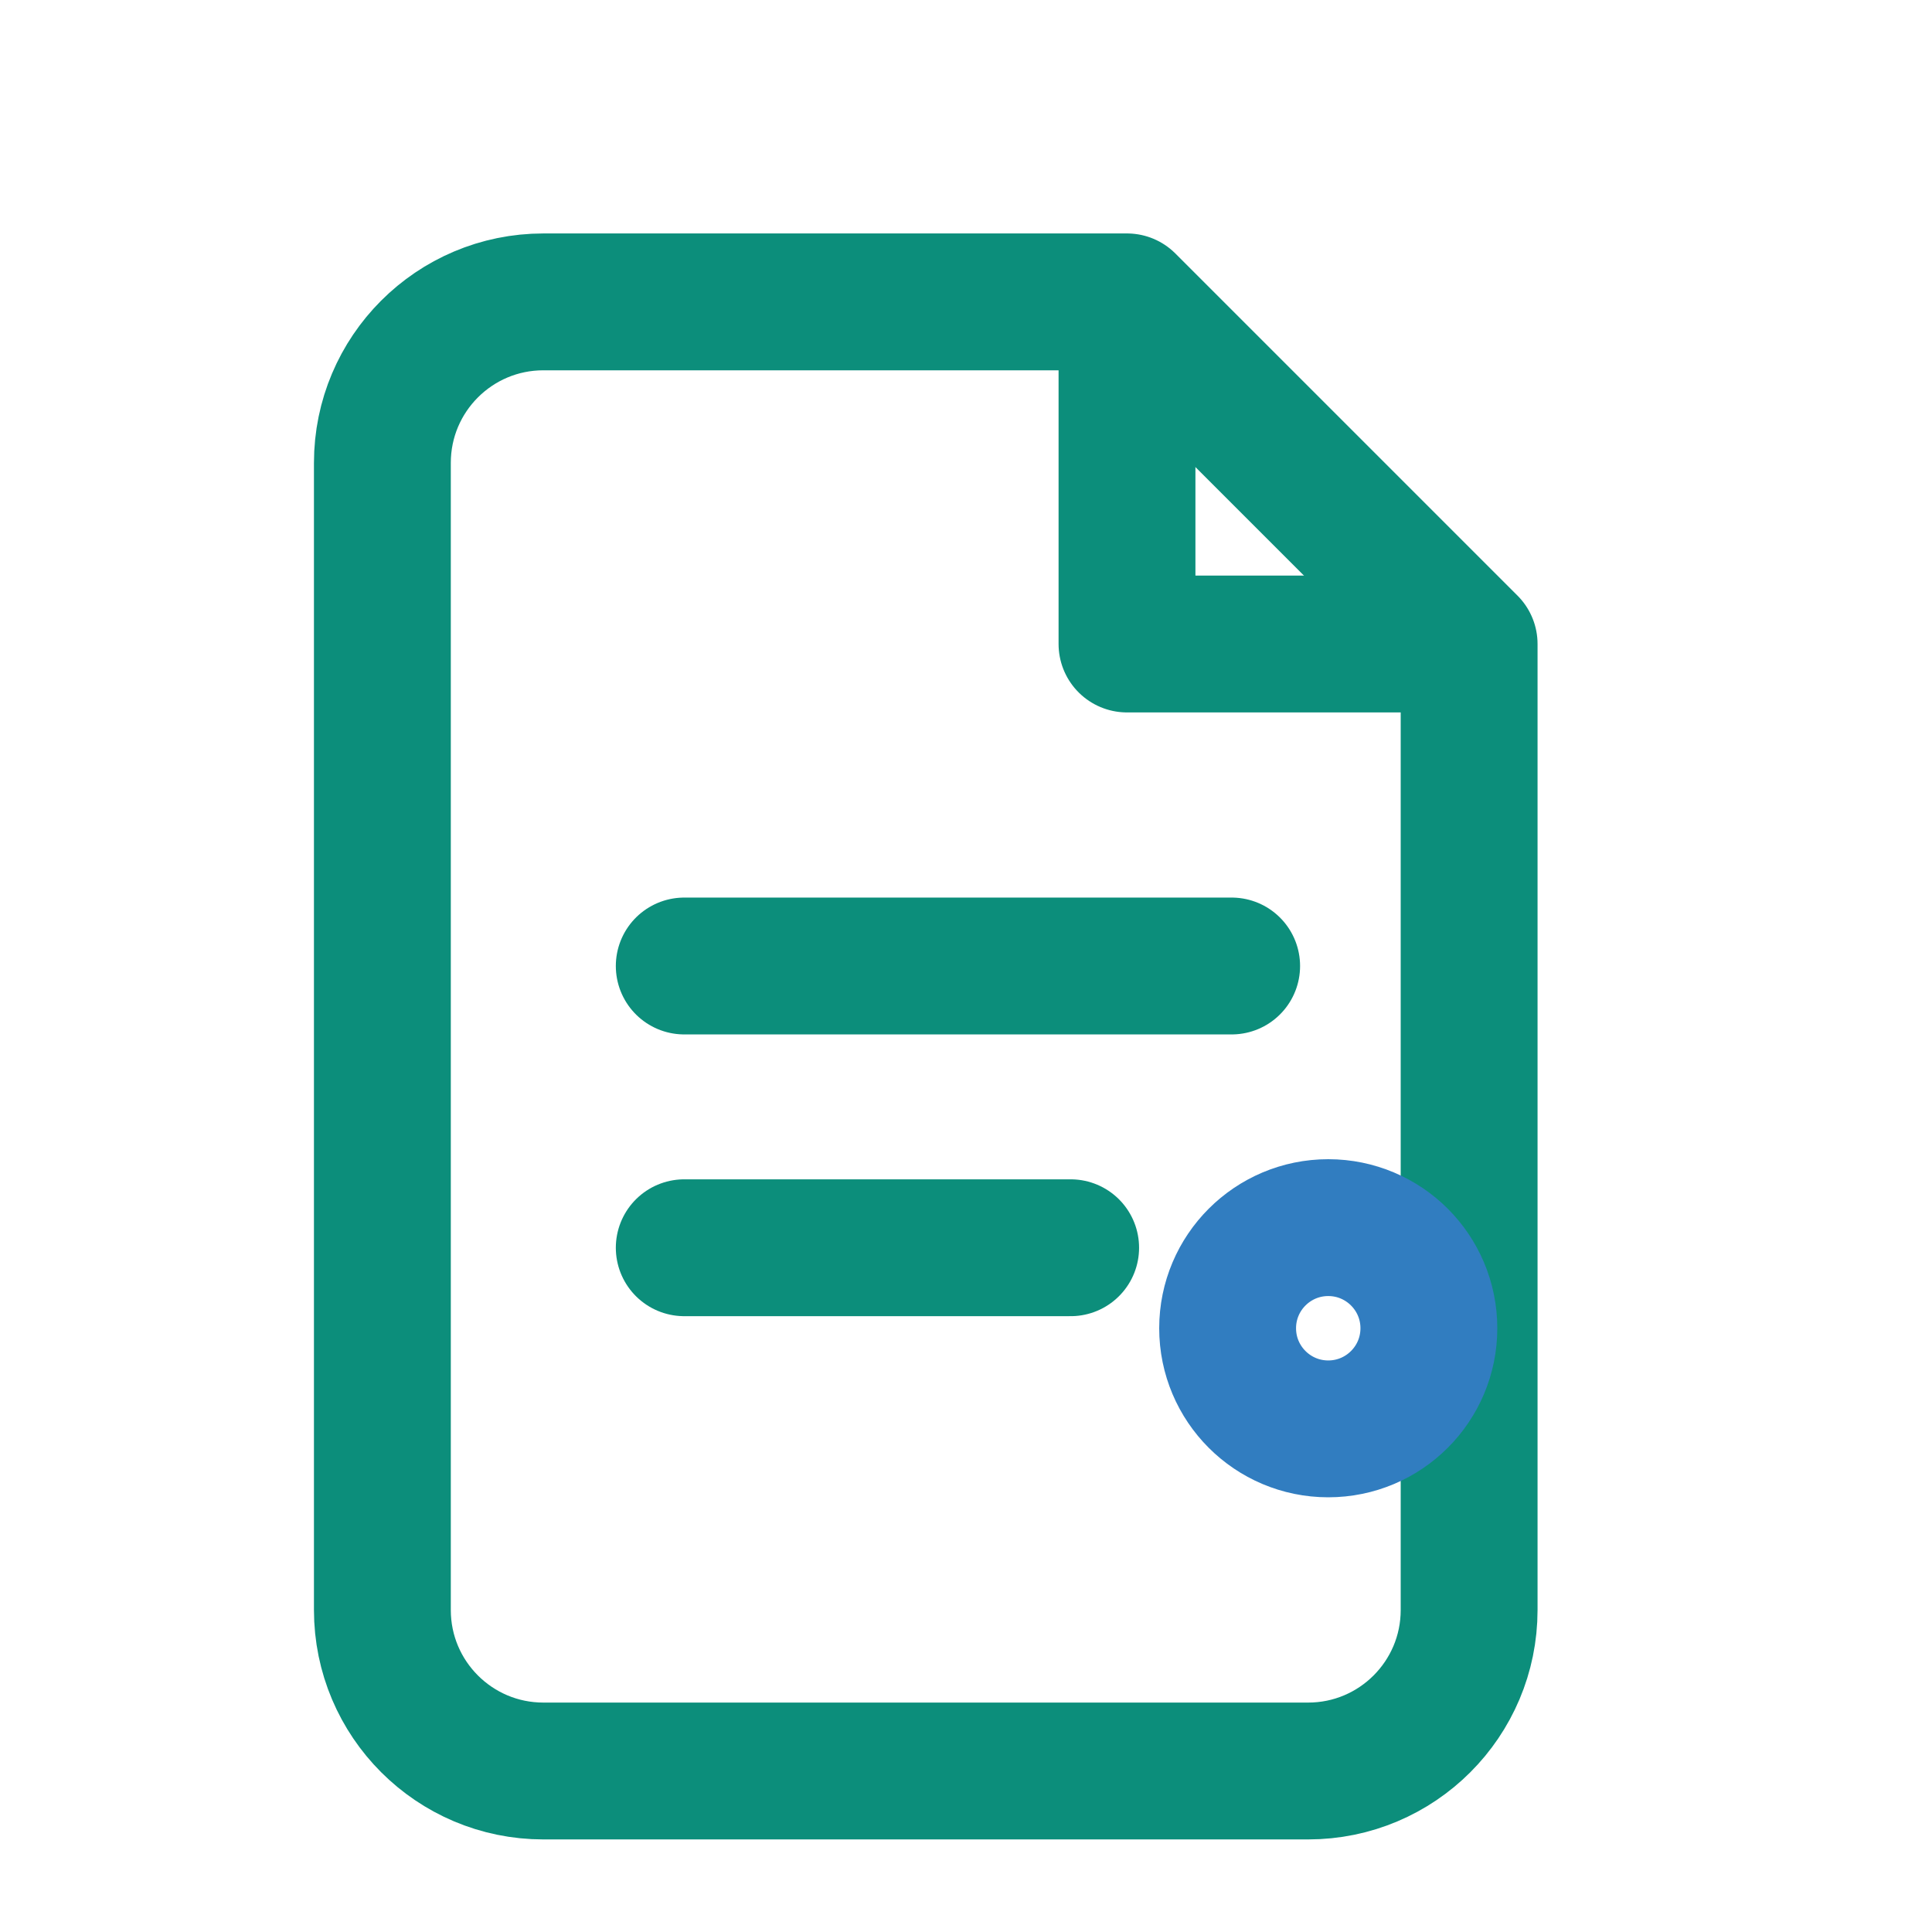
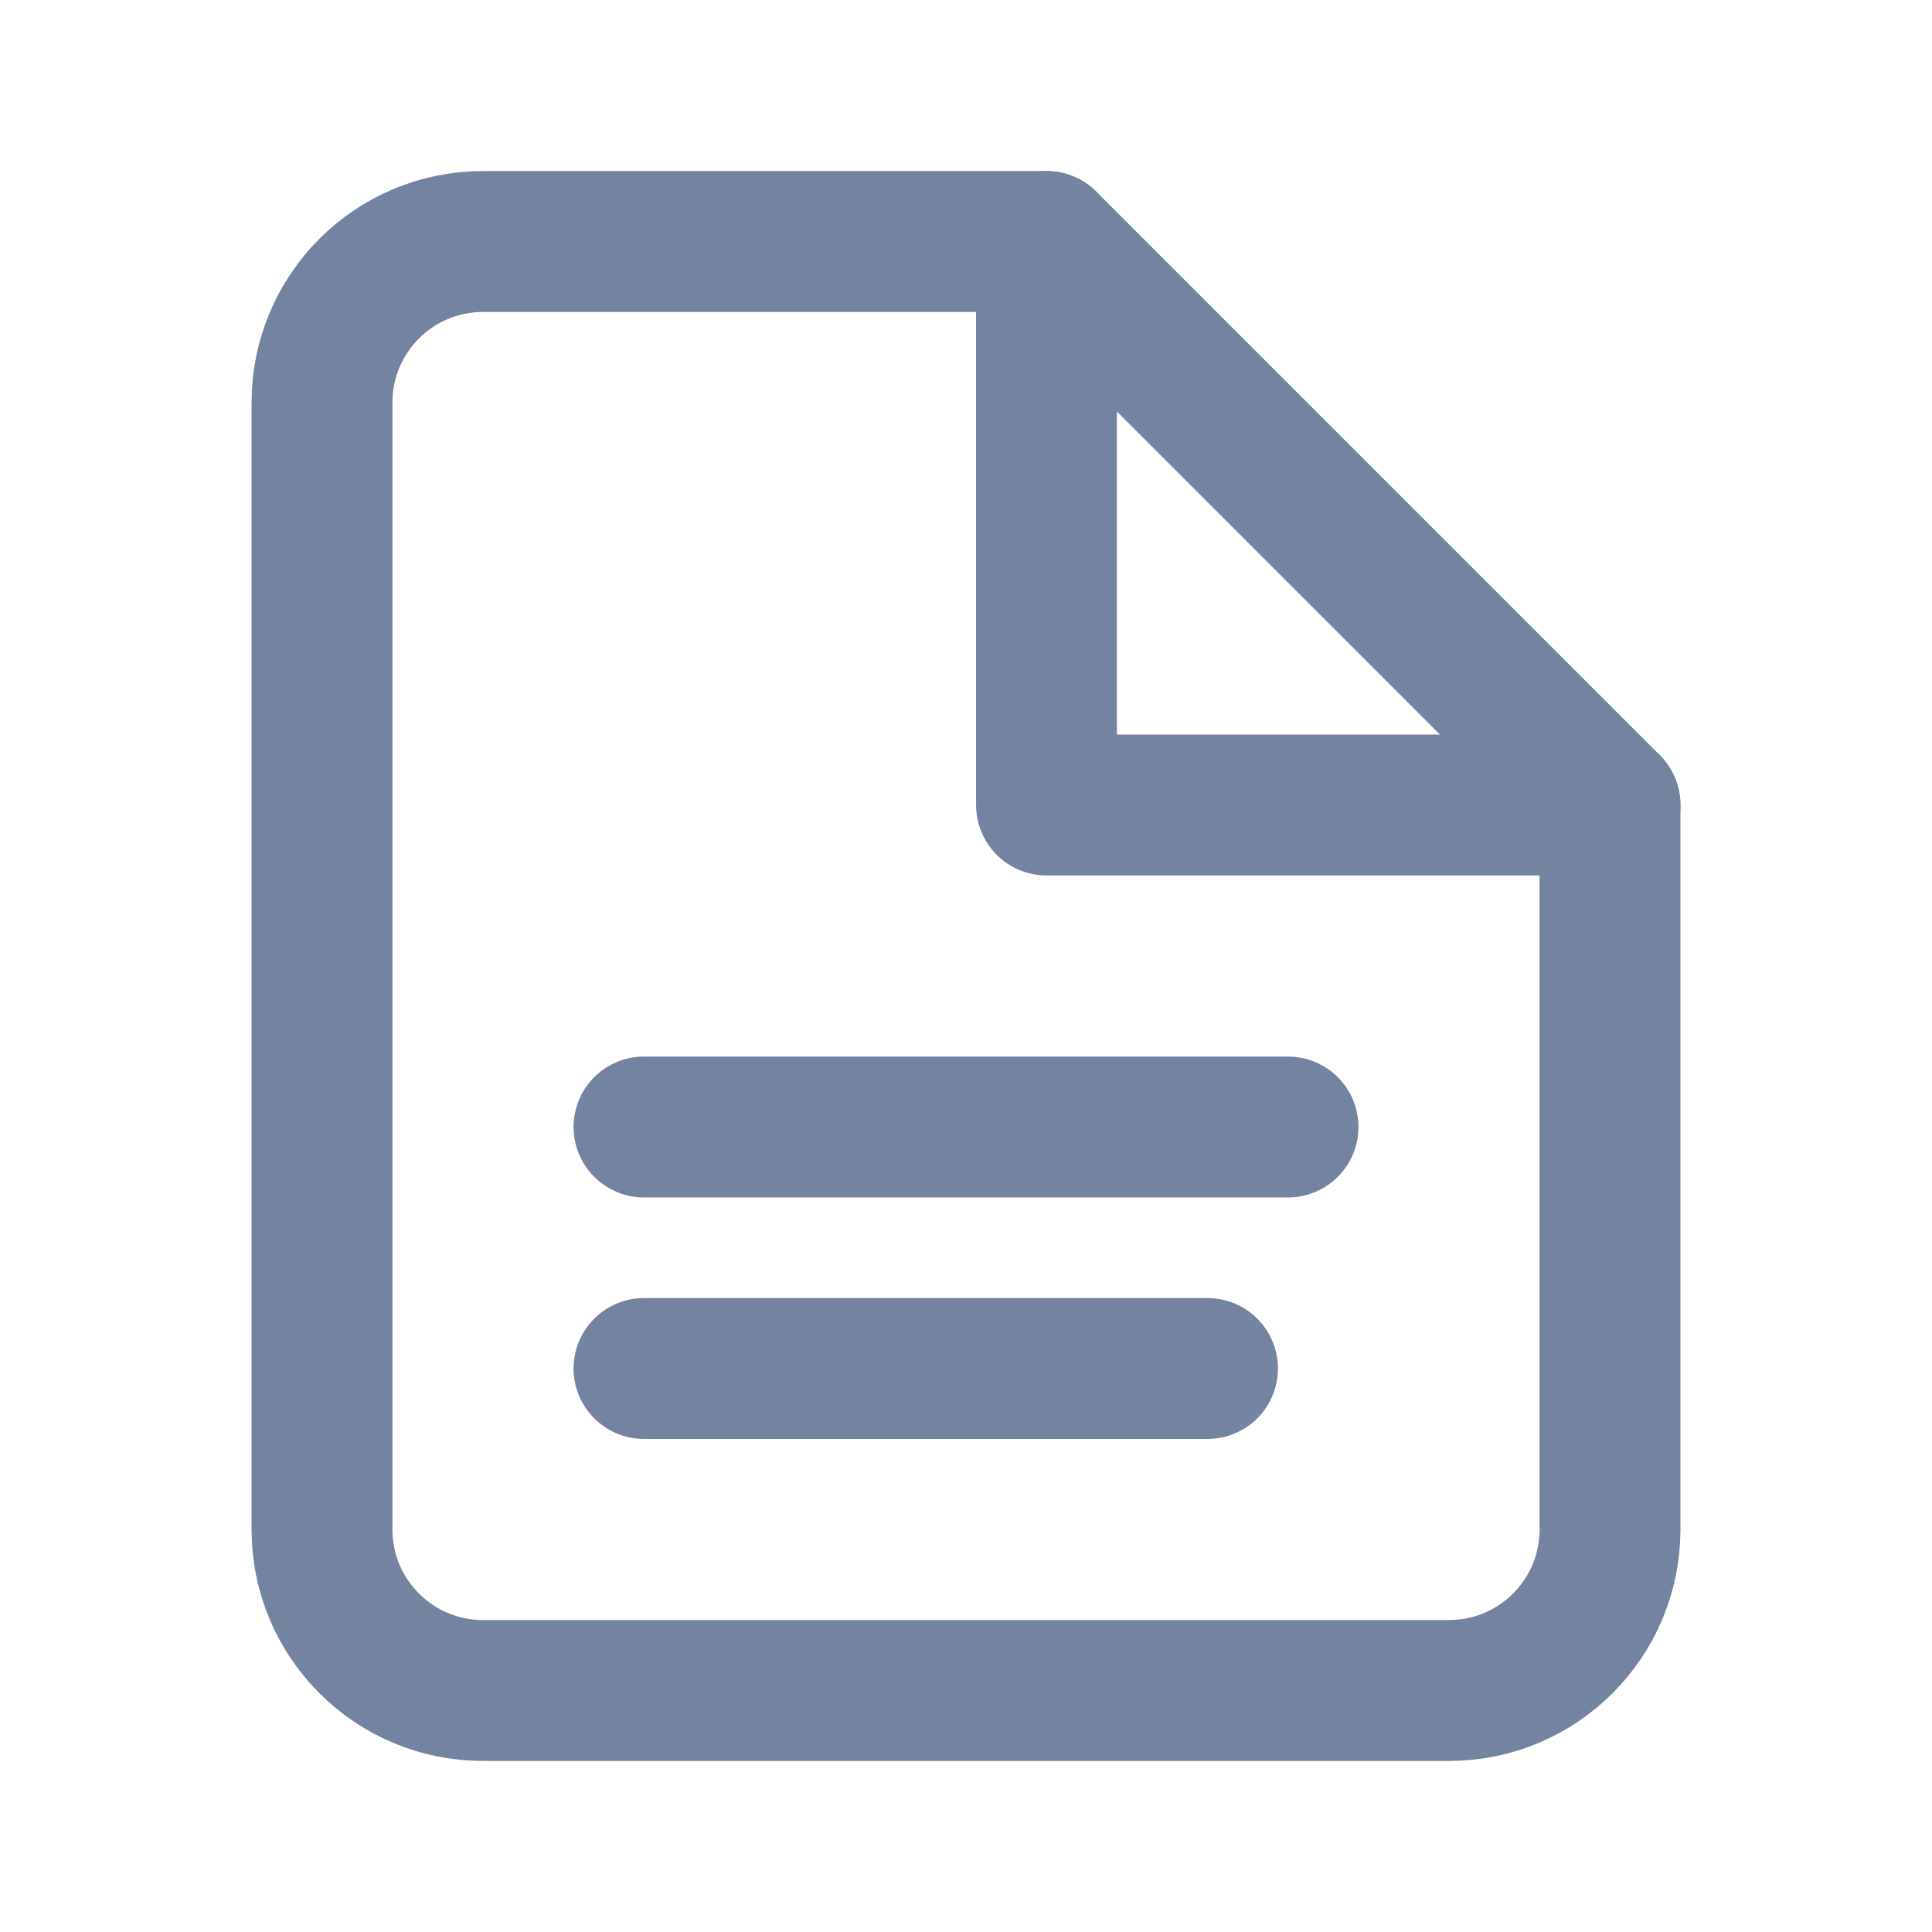
- <svg xmlns="http://www.w3.org/2000/svg" width="24" height="24" viewBox="0 0 24 24" fill="none" stroke-linecap="round" stroke-linejoin="round" stroke-width="1.7">
-   <path stroke="#0C8E7B" d="M7 3.75h7l4.25 4.25v12A2 2 0 0 1 16.25 22h-9.5a2 2 0 0 1-2-2V5.75a2 2 0 0 1 2-2Z" />
-   <path stroke="#0C8E7B" d="M14 3.9V8h4.1M8.5 12h6.8M8.5 15.5h4.8" />
-   <circle cx="16.5" cy="16.5" r="1.25" stroke="#317DC0" />
+ <svg xmlns="http://www.w3.org/2000/svg" width="24" height="24" viewBox="0 0 24 24" fill="none" stroke="#7483a0" stroke-width="1.75" stroke-linecap="round" stroke-linejoin="round">
+   <path d="M13 3H6a2 2 0 0 0-2 2v14a2 2 0 0 0 2 2h12a2 2 0 0 0 2-2V10Z" />
+   <polyline points="13 3 13 10 20 10" />
+   <line x1="8" y1="14" x2="16" y2="14" />
+   <line x1="8" y1="17" x2="15" y2="17" />
</svg>
